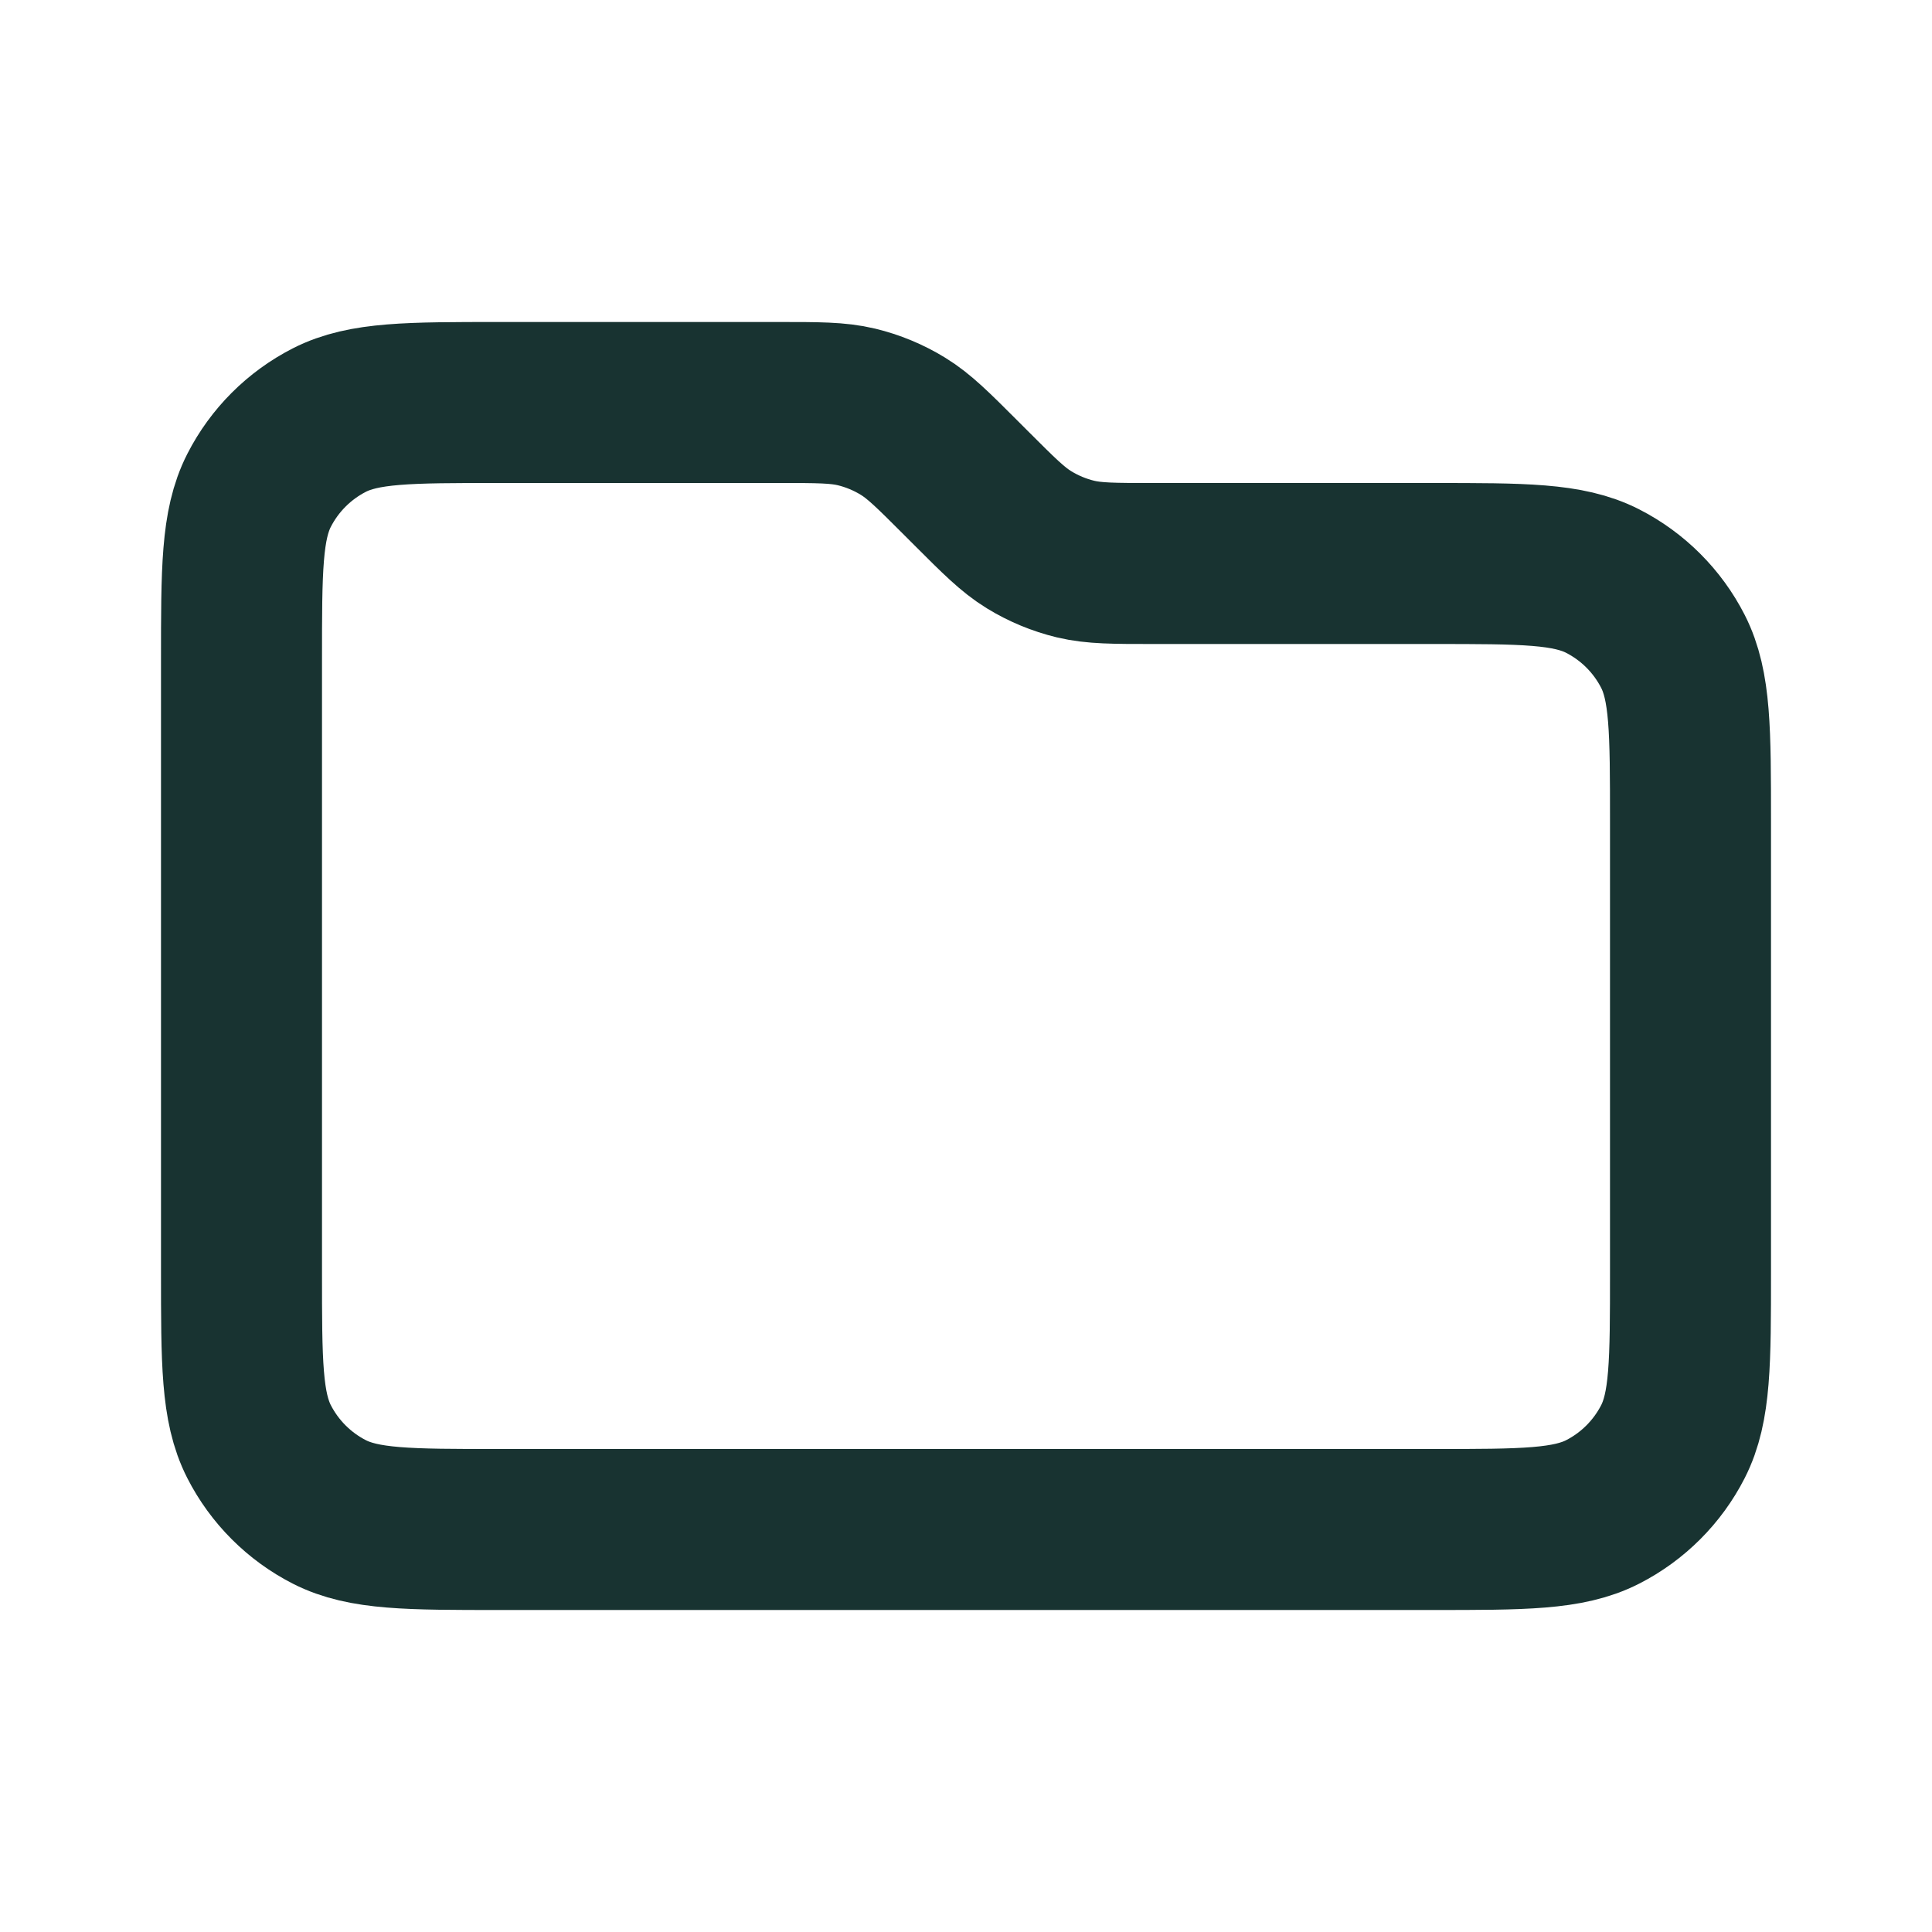
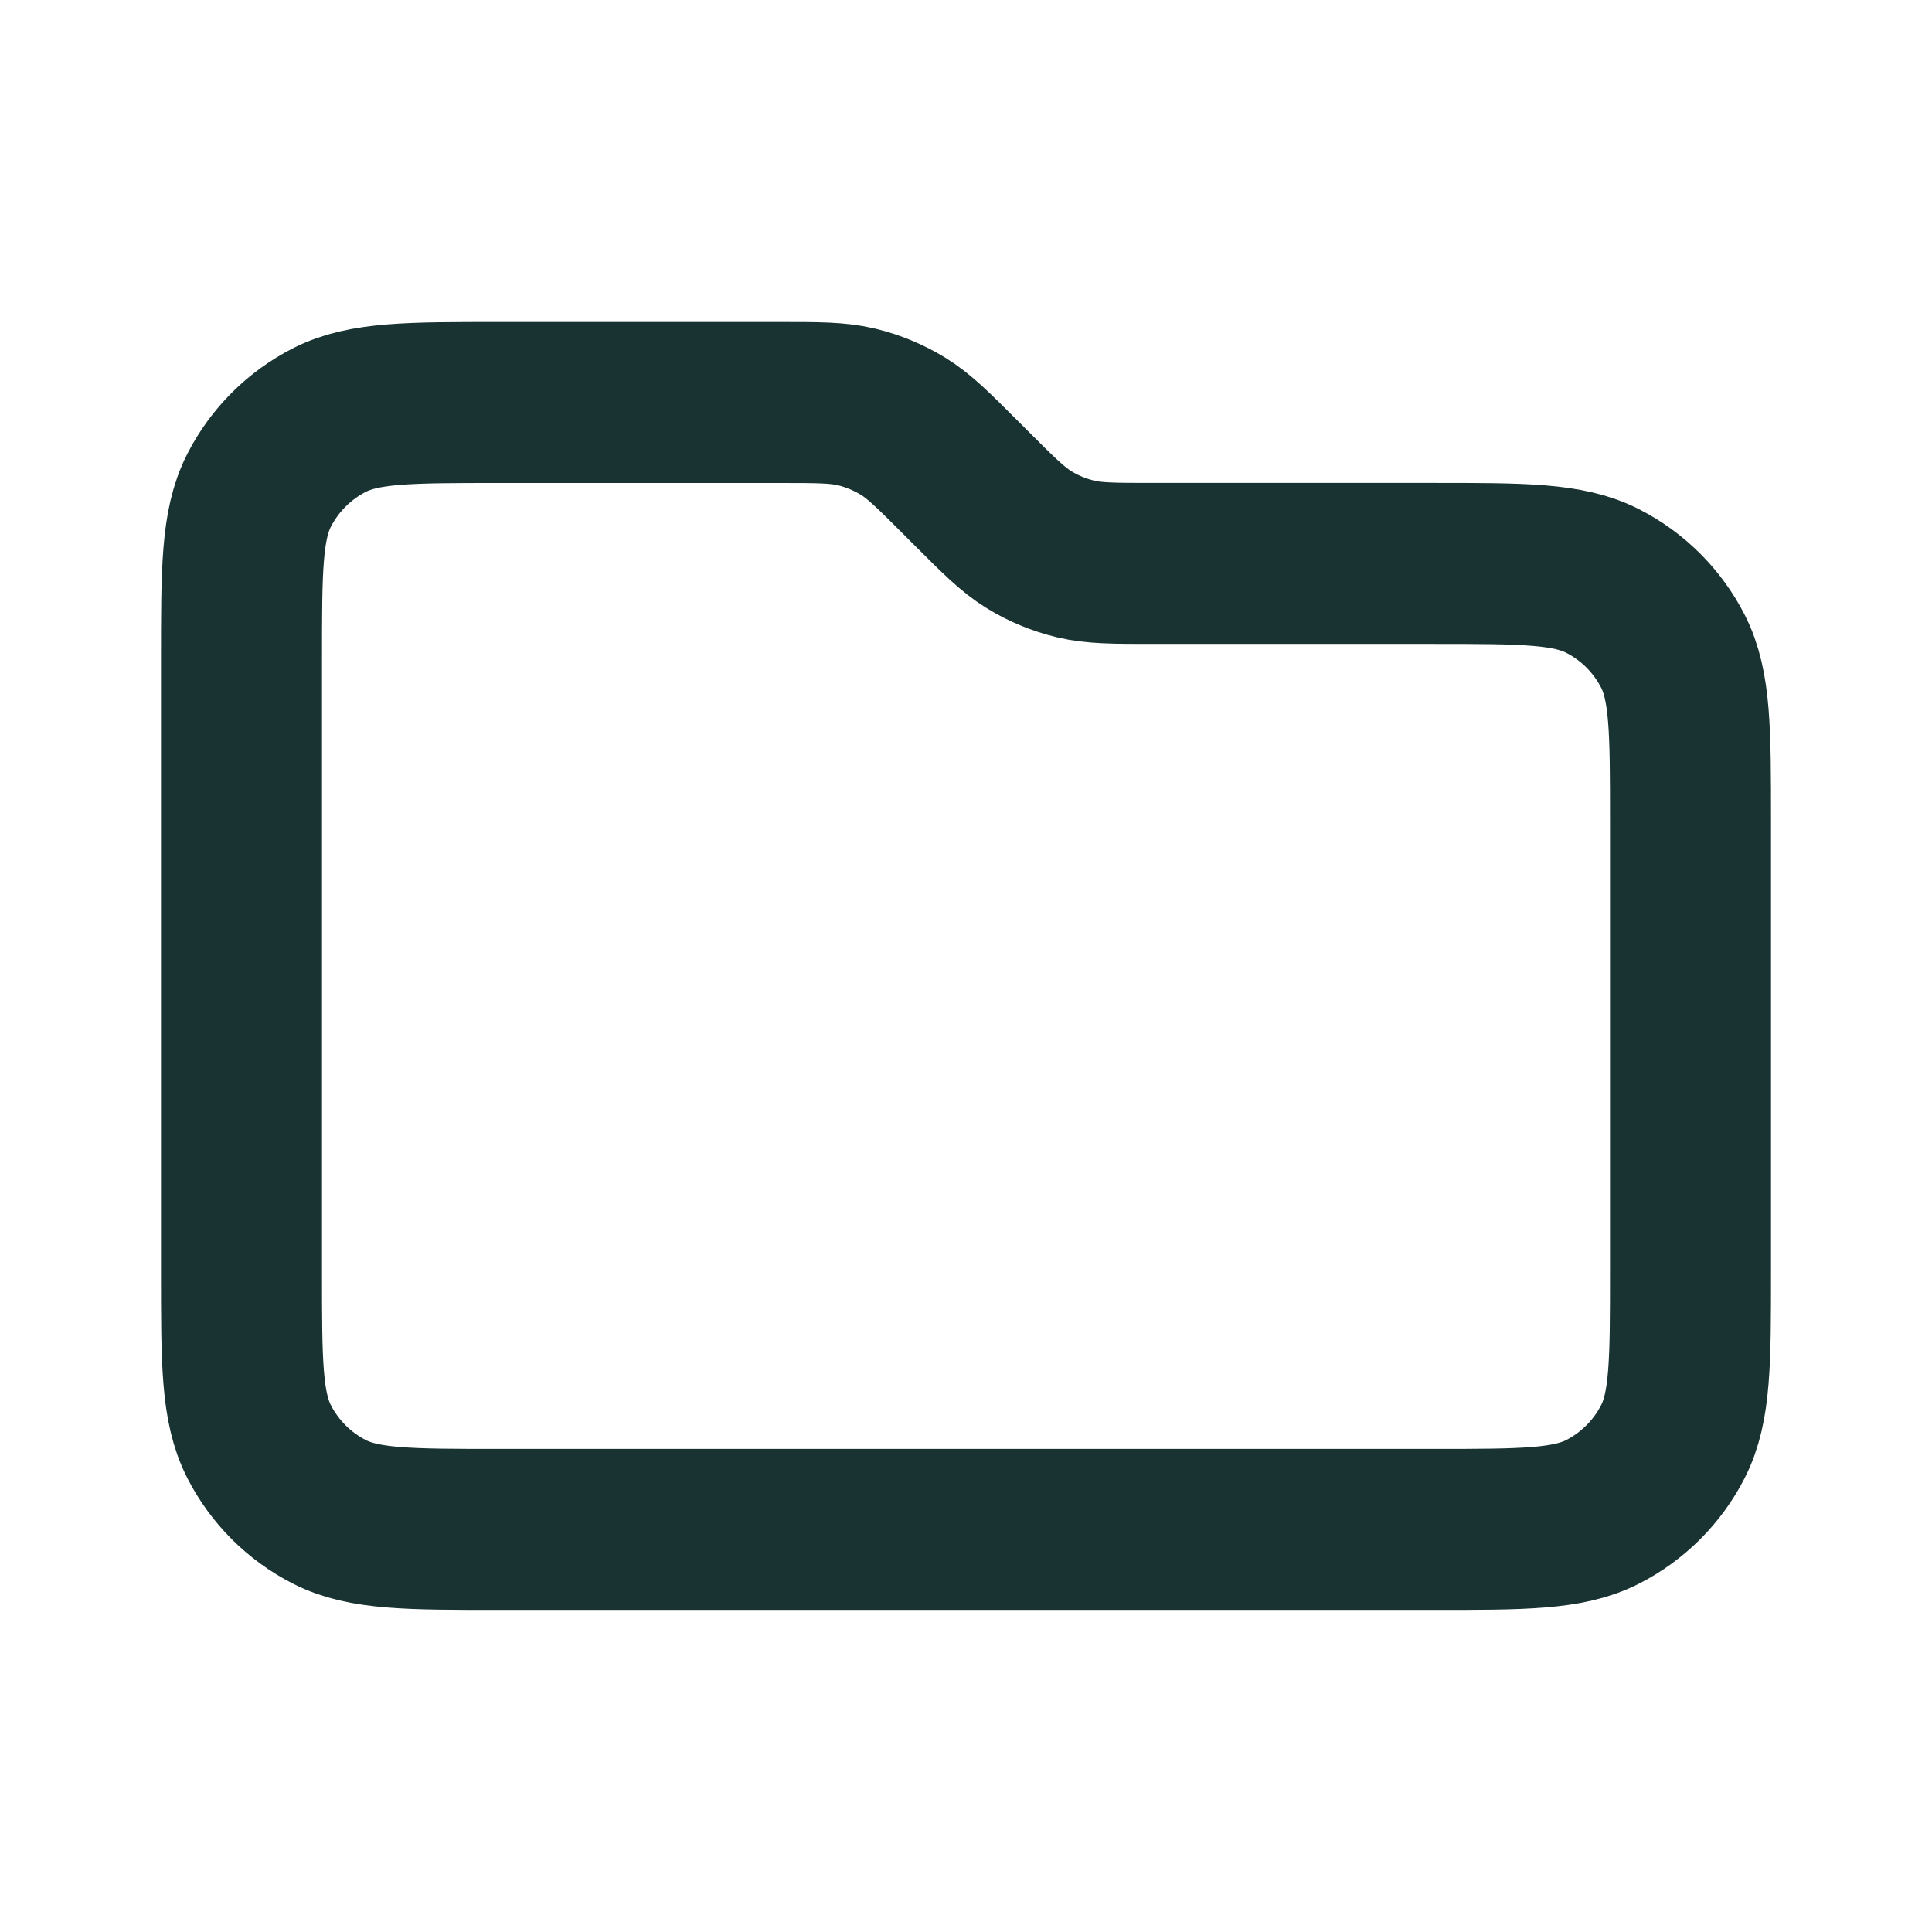
- <svg xmlns="http://www.w3.org/2000/svg" width="800px" height="800px" viewBox="0 0 24 24" fill="none">
-   <g id="SVGRepo_bgCarrier" stroke-width="0" />
-   <g id="SVGRepo_tracerCarrier" stroke-linecap="round" stroke-linejoin="round" />
-   <g id="SVGRepo_iconCarrier">
-     <path d="M3 8.2C3 7.08 3 6.52 3.218 6.092C3.41 5.716 3.716 5.41 4.092 5.218C4.52 5 5.08 5 6.2 5H9.675C10.164 5 10.408 5 10.639 5.055C10.842 5.104 11.038 5.185 11.217 5.295C11.418 5.418 11.591 5.591 11.937 5.937L12.063 6.063C12.409 6.409 12.582 6.582 12.783 6.705C12.962 6.815 13.158 6.896 13.361 6.945C13.592 7 13.836 7 14.325 7H17.8C18.92 7 19.48 7 19.908 7.218C20.284 7.41 20.59 7.716 20.782 8.092C21 8.52 21 9.08 21 10.2V15.8C21 16.92 21 17.48 20.782 17.908C20.59 18.284 20.284 18.59 19.908 18.782C19.48 19 18.92 19 17.8 19H6.2C5.08 19 4.52 19 4.092 18.782C3.716 18.59 3.41 18.284 3.218 17.908C3 17.48 3 16.92 3 15.8V8.2Z" stroke="#183331" stroke-width="2" stroke-linecap="round" stroke-linejoin="round" />
-   </g>
+ <svg xmlns="http://www.w3.org/2000/svg" fill="none" height="800" viewBox="0 0 24 24" width="800">
+   <path d="m3 8.2c0-1.12 0-1.68.218-2.108.192-.376.498-.682.874-.874.428-.218.988-.218 2.108-.218h3.475c.489 0 .734 0 .964.055.204.049.399.13.578.239.202.124.375.297.721.643l.125.125c.346.346.519.519.721.643.179.11.374.19.578.239.23.055.475.055.964.055h3.474c1.12 0 1.68 0 2.108.218.376.192.682.498.874.874.218.428.218.988.218 2.108v5.6c0 1.12 0 1.68-.218 2.108-.192.376-.498.682-.874.874-.428.218-.988.218-2.108.218h-11.6c-1.12 0-1.68 0-2.108-.218-.376-.192-.682-.498-.874-.874-.218-.428-.218-.988-.218-2.108z" stroke="#183331" stroke-linecap="round" stroke-linejoin="round" stroke-width="2" />
</svg>
